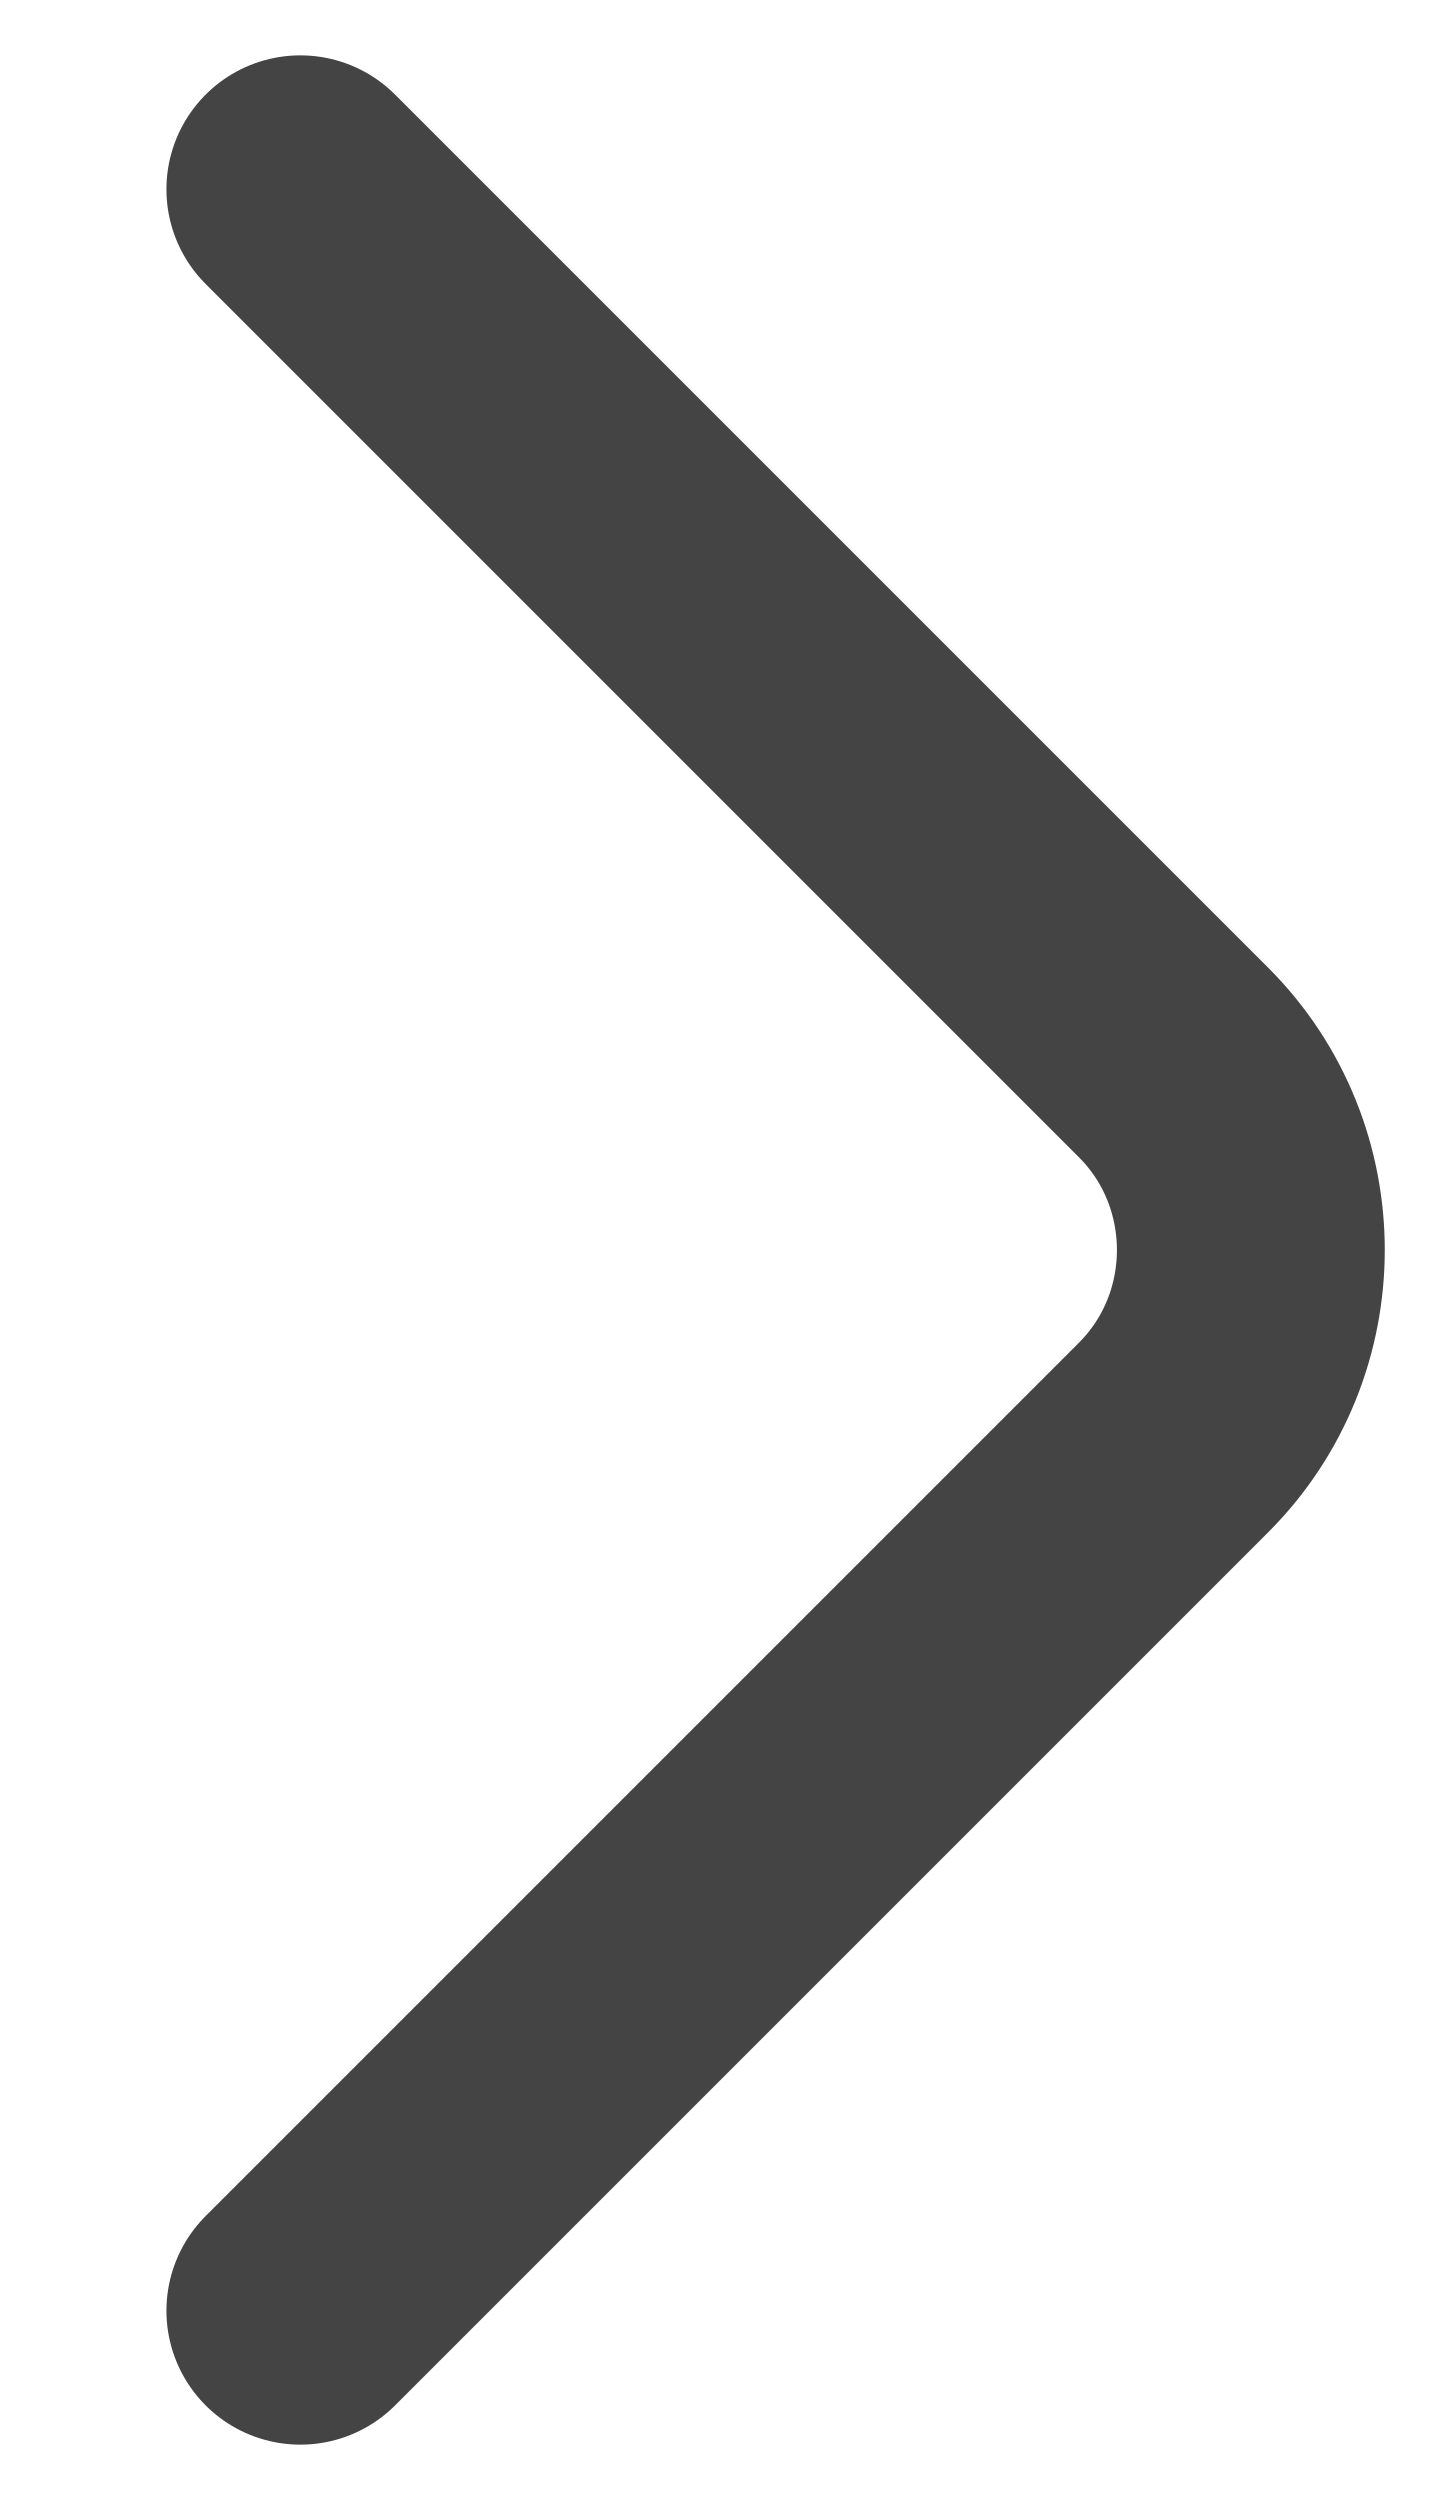
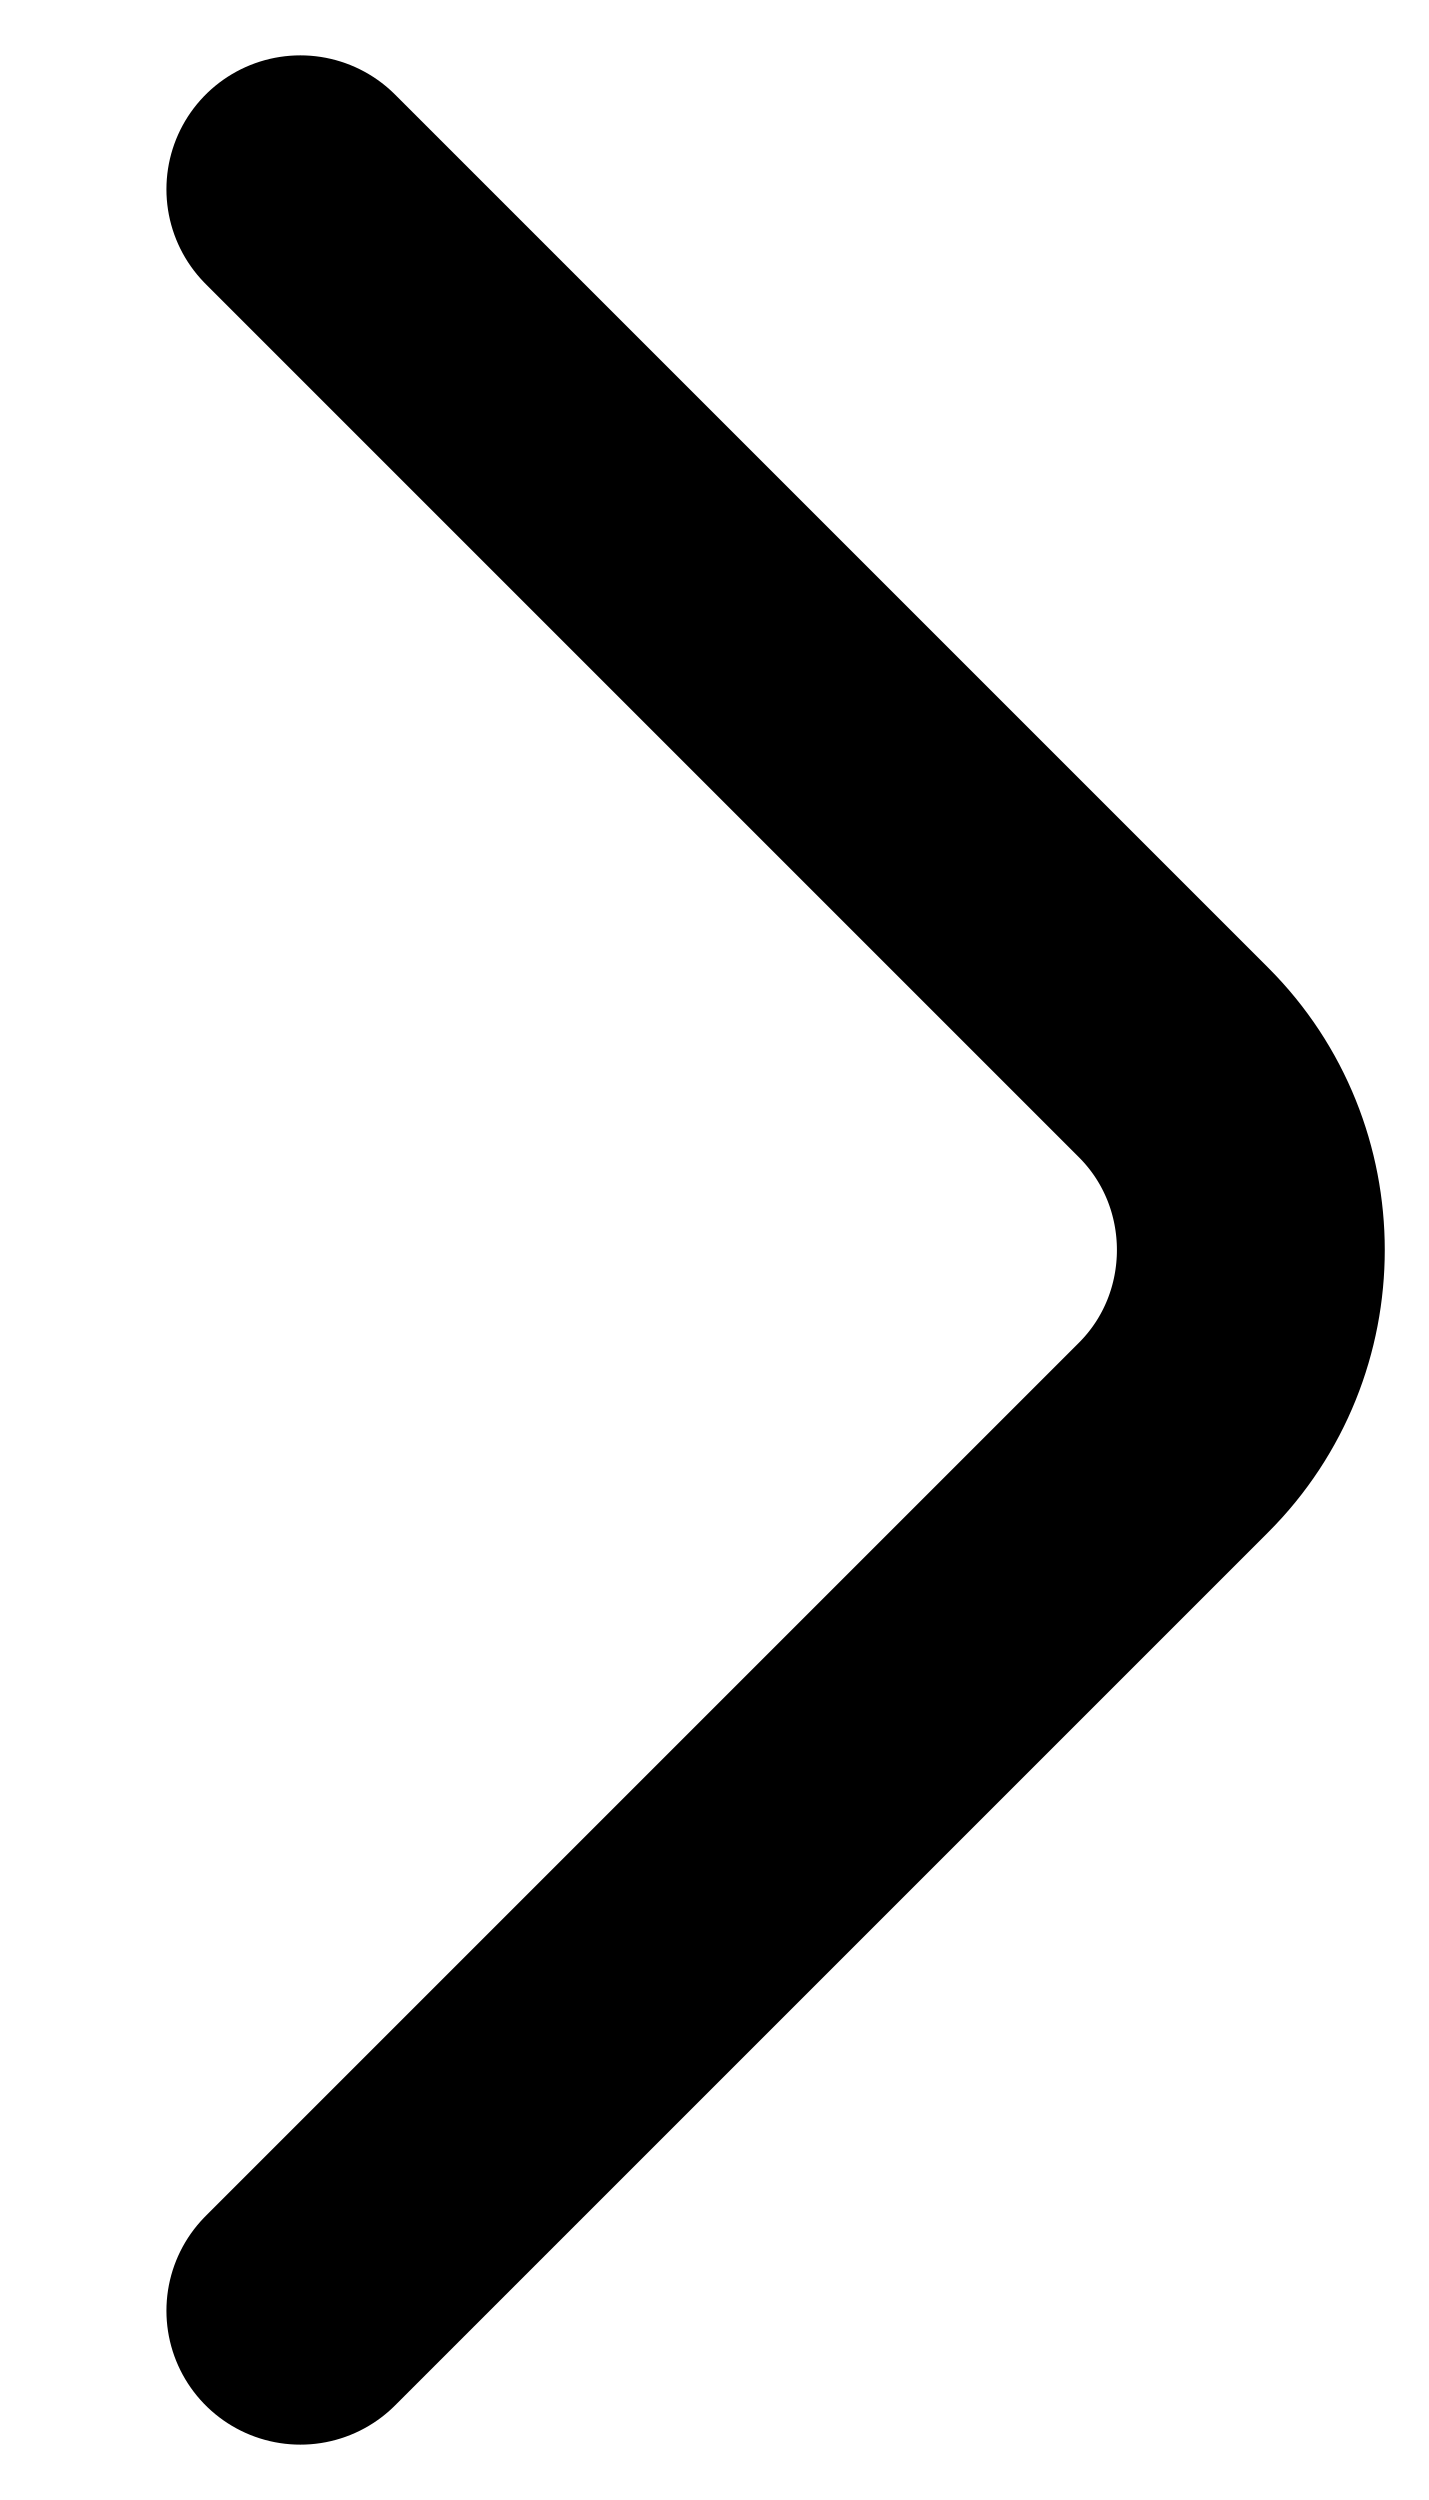
<svg xmlns="http://www.w3.org/2000/svg" width="8" height="14" viewBox="0 0 8 14" fill="none">
-   <path d="M1.682 12.94L6.572 8.05C7.149 7.473 7.149 6.527 6.572 5.95L1.682 1.06" stroke="#444444" stroke-width="1.5" stroke-miterlimit="10" stroke-linecap="round" stroke-linejoin="round" />
+   <path d="M1.682 12.94L6.572 8.05C7.149 7.473 7.149 6.527 6.572 5.95L1.682 1.06" stroke="currentColor" stroke-width="1.5" stroke-miterlimit="10" stroke-linecap="round" stroke-linejoin="round" />
</svg>
